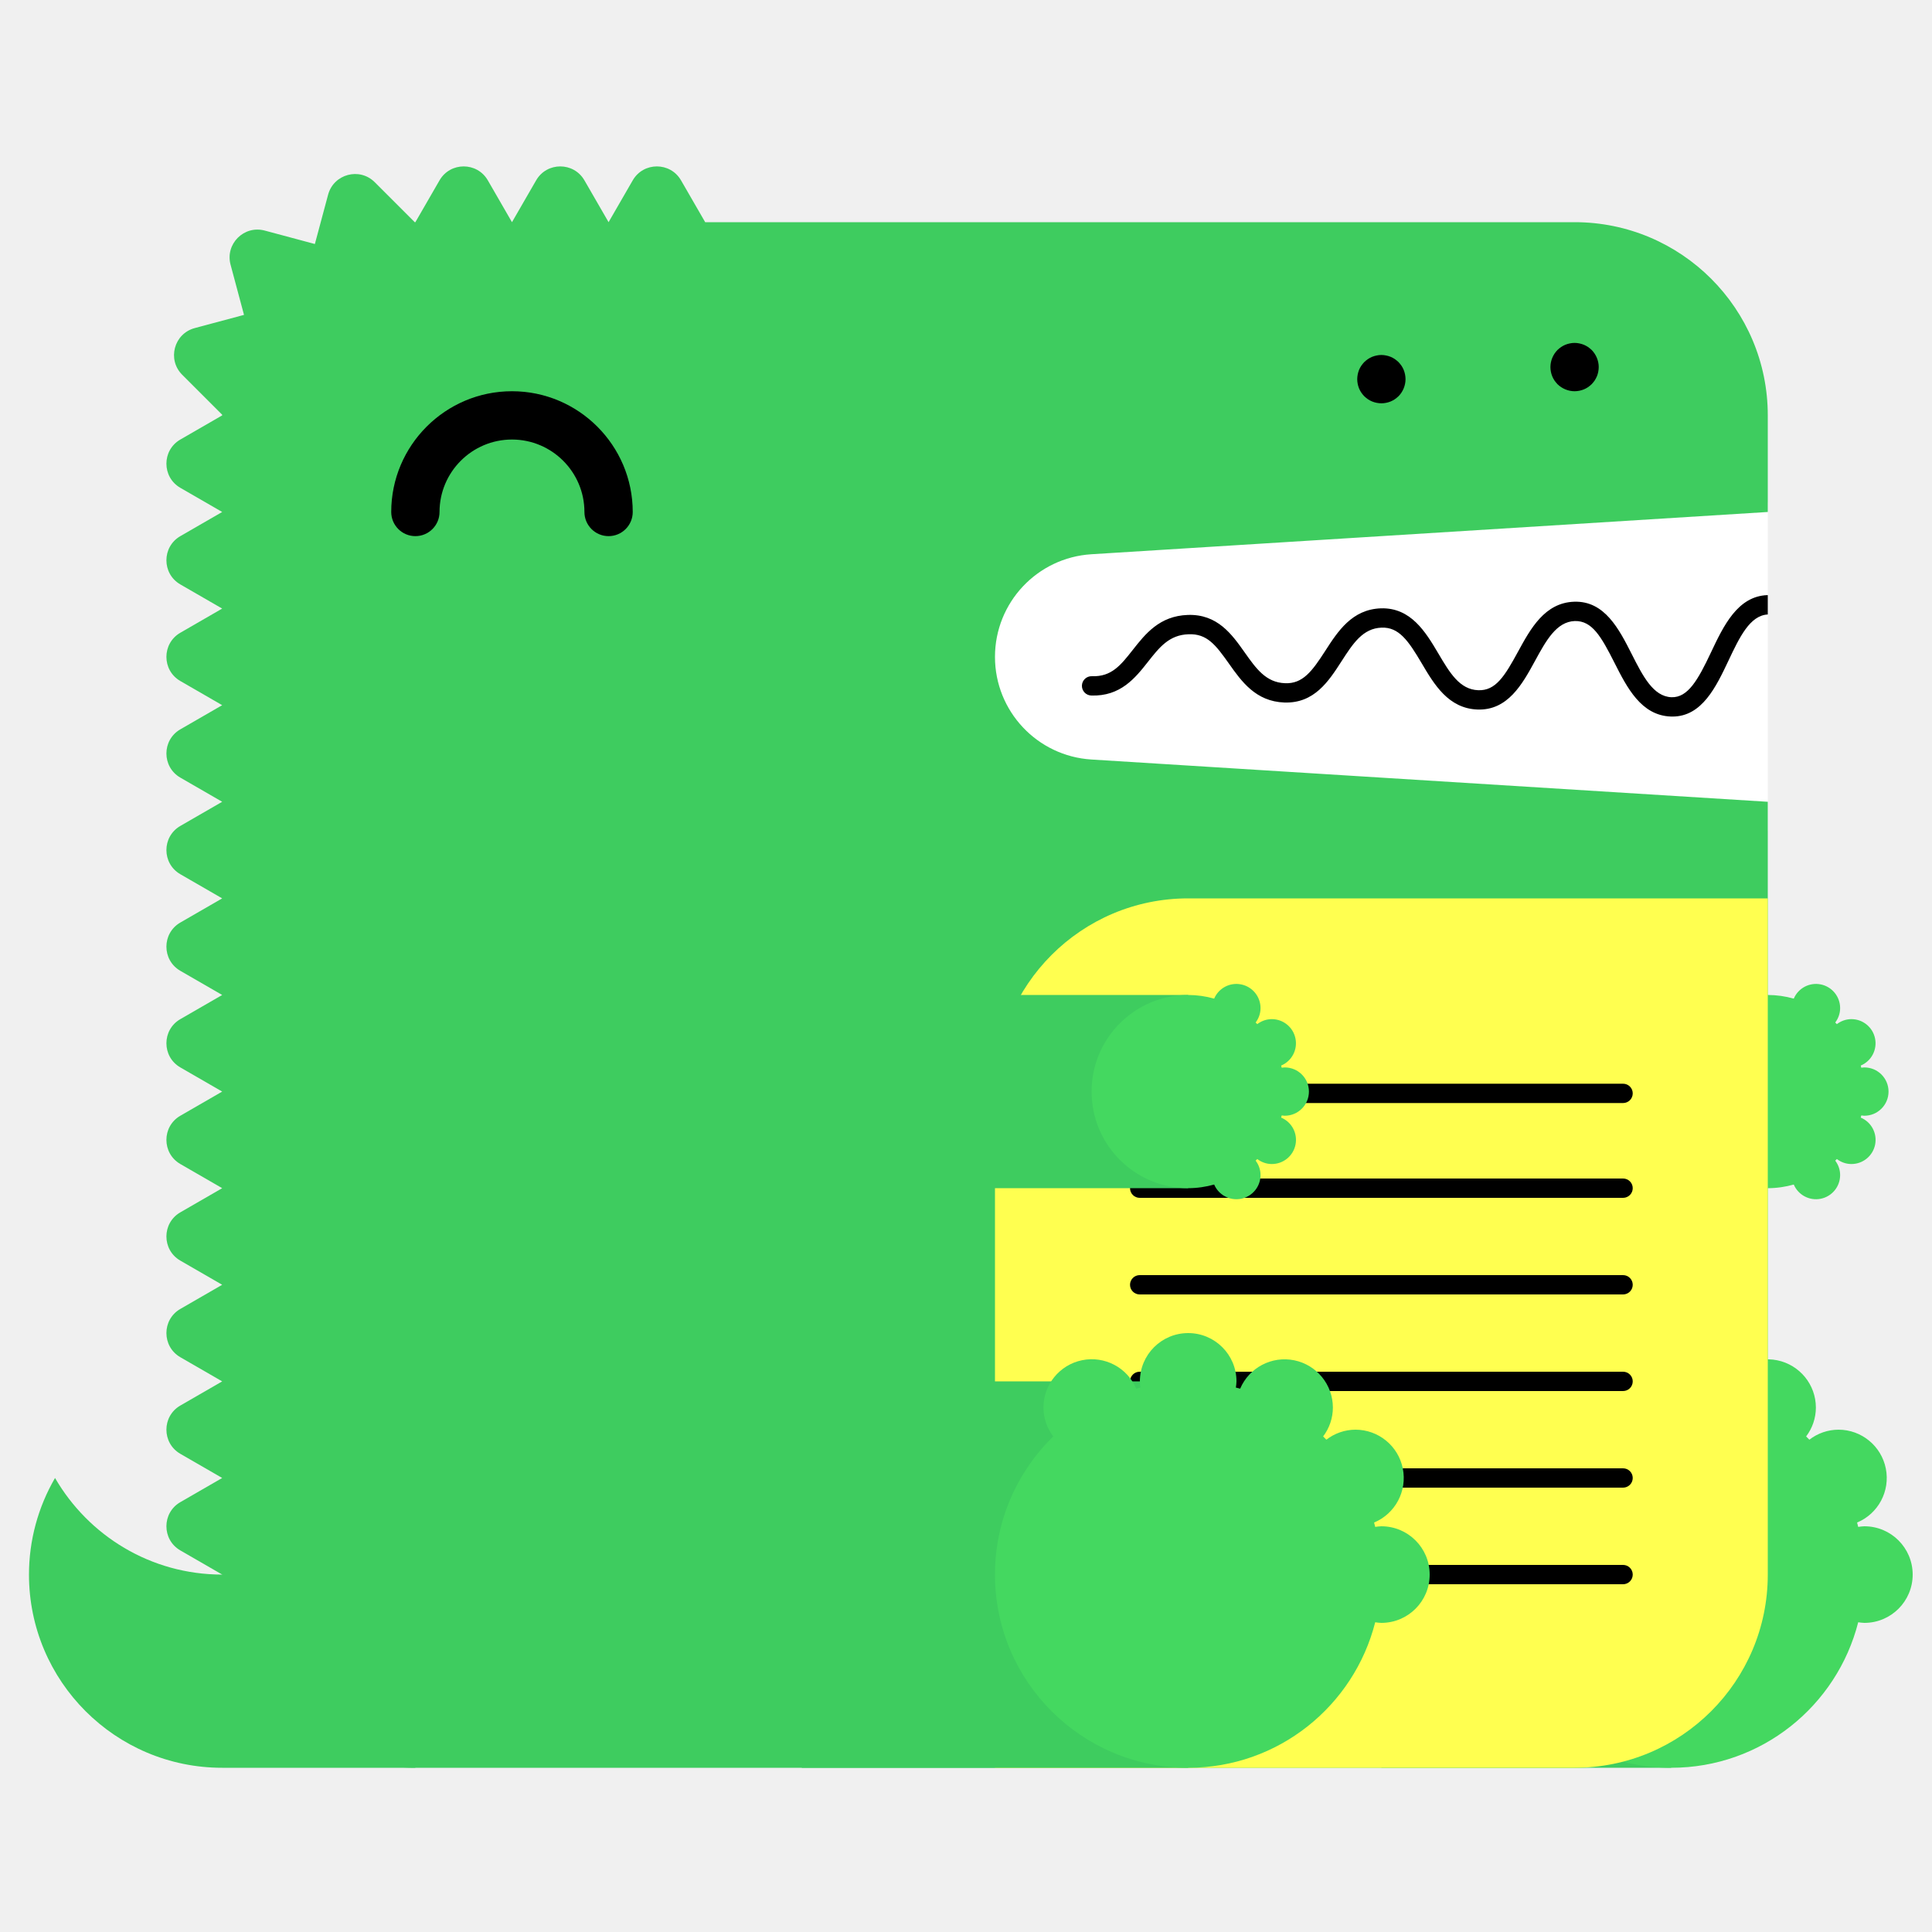
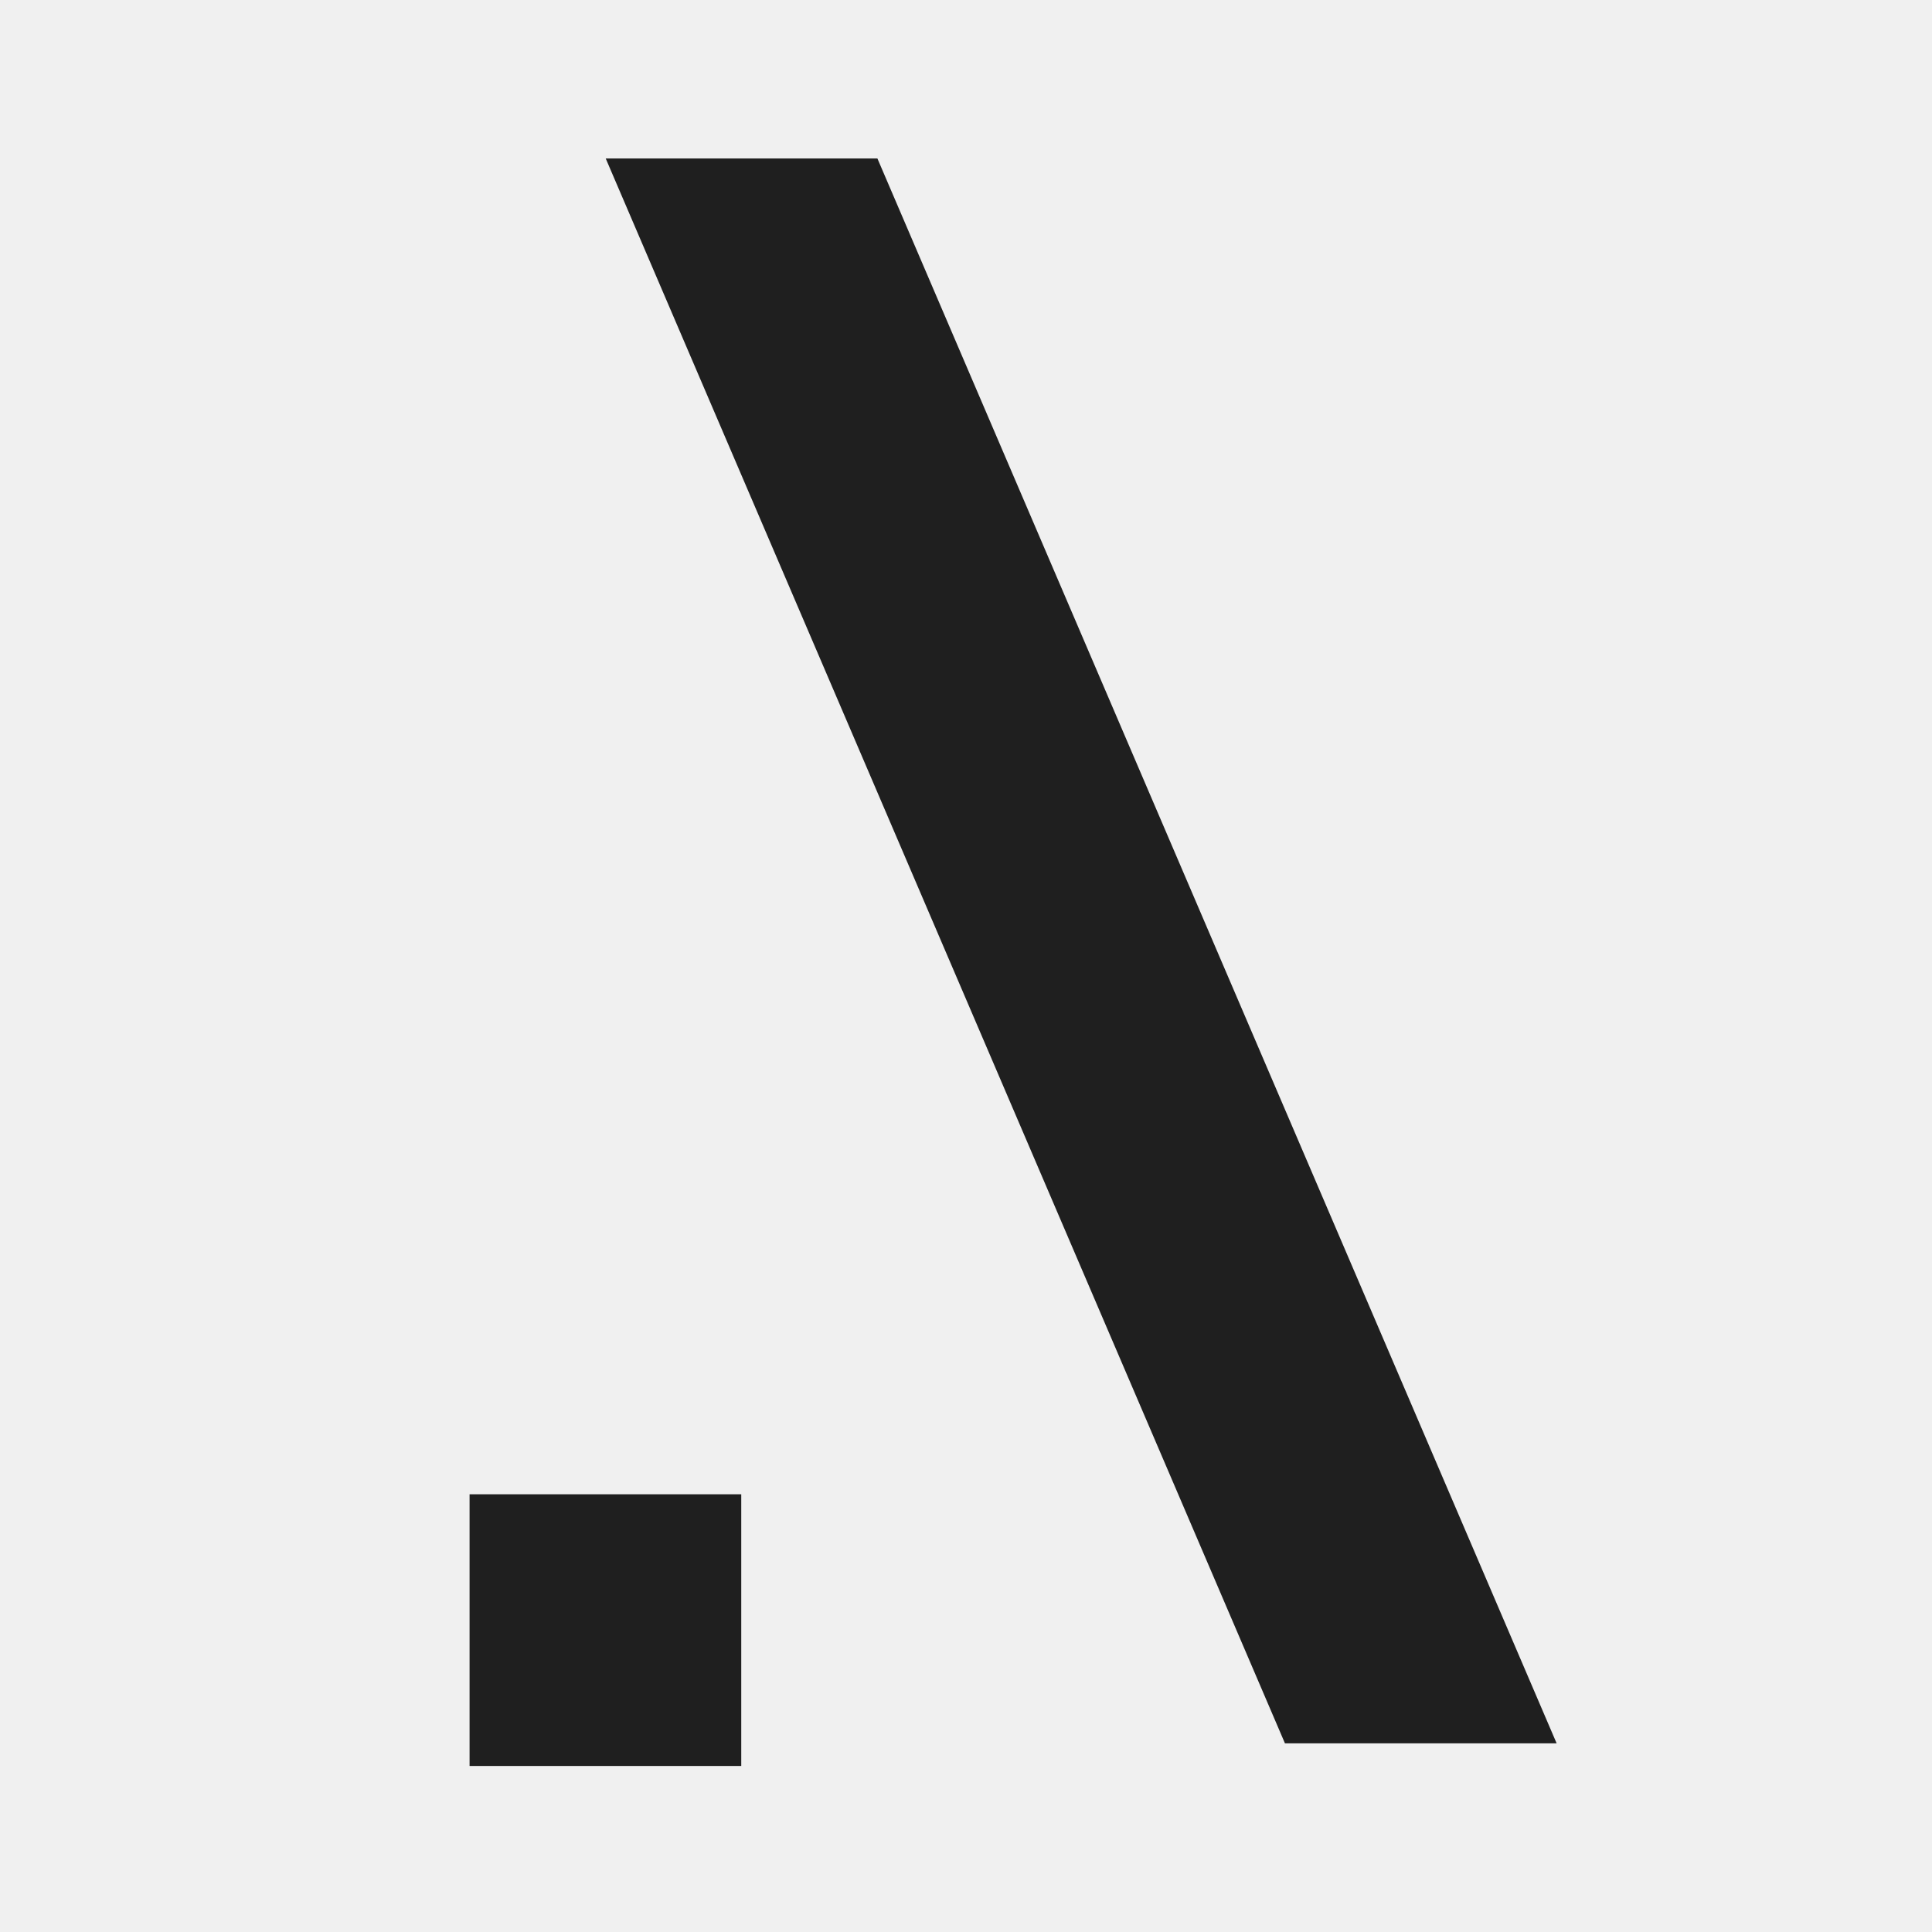
- <svg xmlns="http://www.w3.org/2000/svg" width="200" height="200" viewBox="0 0 200 200">
-   <g fill="none" fill-rule="evenodd">
-     <path fill="#FFF" d="M99 52h84v34H99z" />
-     <path d="M23 163c-7.398 0-13.843-4.027-17.303-10A19.886 19.886 0 0 0 3 163c0 11.046 8.954 20 20 20h20v-20H23z" fill="#3ECC5F" />
-     <path d="M112.98 57.376L183 53V43c0-11.046-8.954-20-20-20H73l-2.5-4.33c-1.112-1.925-3.889-1.925-5 0L63 23l-2.5-4.33c-1.111-1.925-3.889-1.925-5 0L53 23l-2.5-4.33c-1.111-1.925-3.889-1.925-5 0L43 23c-.022 0-.042.003-.065.003l-4.142-4.141c-1.57-1.571-4.252-.853-4.828 1.294l-1.369 5.104-5.192-1.392c-2.148-.575-4.111 1.389-3.535 3.536l1.39 5.193-5.102 1.367c-2.148.576-2.867 3.259-1.296 4.83l4.142 4.142c0 .021-.003.042-.003.064l-4.33 2.5c-1.925 1.111-1.925 3.889 0 5L23 53l-4.33 2.5c-1.925 1.111-1.925 3.889 0 5L23 63l-4.33 2.5c-1.925 1.111-1.925 3.889 0 5L23 73l-4.33 2.5c-1.925 1.111-1.925 3.889 0 5L23 83l-4.33 2.5c-1.925 1.111-1.925 3.889 0 5L23 93l-4.33 2.5c-1.925 1.111-1.925 3.889 0 5L23 103l-4.33 2.5c-1.925 1.111-1.925 3.889 0 5L23 113l-4.33 2.5c-1.925 1.111-1.925 3.889 0 5L23 123l-4.33 2.5c-1.925 1.111-1.925 3.889 0 5L23 133l-4.33 2.5c-1.925 1.111-1.925 3.889 0 5L23 143l-4.33 2.5c-1.925 1.111-1.925 3.889 0 5L23 153l-4.33 2.5c-1.925 1.111-1.925 3.889 0 5L23 163c0 11.046 8.954 20 20 20h120c11.046 0 20-8.954 20-20V83l-70.02-4.376A10.645 10.645 0 0 1 103 68c0-5.621 4.37-10.273 9.98-10.624" fill="#3ECC5F" />
-     <path fill="#3ECC5F" d="M143 183h30v-40h-30z" />
-     <path d="M193 158c-.219 0-.428.037-.639.064-.038-.15-.074-.301-.116-.451A5 5 0 0 0 190.32 148a4.96 4.96 0 0 0-3.016 1.036 26.531 26.531 0 0 0-.335-.336 4.955 4.955 0 0 0 1.011-2.987 5 5 0 0 0-9.599-1.959c-.148-.042-.297-.077-.445-.115.027-.211.064-.42.064-.639a5 5 0 0 0-5-5 5 5 0 0 0-5 5c0 .219.037.428.064.639-.148.038-.297.073-.445.115a4.998 4.998 0 0 0-9.599 1.959c0 1.125.384 2.151 1.011 2.987-3.717 3.632-6.031 8.693-6.031 14.3 0 11.046 8.954 20 20 20 9.339 0 17.16-6.41 19.361-15.064.211.027.42.064.639.064a5 5 0 0 0 5-5 5 5 0 0 0-5-5" fill="#44D860" />
-     <path fill="#3ECC5F" d="M153 123h30v-20h-30z" />
-     <path d="M193 115.5a2.5 2.5 0 1 0 0-5c-.109 0-.214.019-.319.032-.02-.075-.037-.15-.058-.225a2.501 2.501 0 0 0-.963-4.807c-.569 0-1.088.197-1.508.518a6.653 6.653 0 0 0-.168-.168c.314-.417.506-.931.506-1.494a2.5 2.5 0 0 0-4.8-.979A9.987 9.987 0 0 0 183 103c-5.522 0-10 4.478-10 10s4.478 10 10 10c.934 0 1.833-.138 2.69-.377a2.5 2.5 0 0 0 4.8-.979c0-.563-.192-1.077-.506-1.494.057-.055.113-.111.168-.168.42.321.939.518 1.508.518a2.5 2.5 0 0 0 .963-4.807c.021-.074.038-.15.058-.225.105.013.21.032.319.032" fill="#44D860" />
-     <path d="M63 55.5a2.5 2.5 0 0 1-2.5-2.5c0-4.136-3.364-7.5-7.5-7.5s-7.5 3.364-7.5 7.5a2.5 2.5 0 1 1-5 0c0-6.893 5.607-12.5 12.5-12.5S65.5 46.107 65.5 53a2.5 2.5 0 0 1-2.5 2.5" fill="#000" />
-     <path d="M103 183h60c11.046 0 20-8.954 20-20V93h-60c-11.046 0-20 8.954-20 20v70z" fill="#FFFF50" />
-     <path d="M168.02 124h-50.04a1 1 0 1 1 0-2h50.04a1 1 0 1 1 0 2m0 20h-50.04a1 1 0 1 1 0-2h50.04a1 1 0 1 1 0 2m0 20h-50.04a1 1 0 1 1 0-2h50.04a1 1 0 1 1 0 2m0-49.814h-50.04a1 1 0 1 1 0-2h50.04a1 1 0 1 1 0 2m0 19.814h-50.04a1 1 0 1 1 0-2h50.04a1 1 0 1 1 0 2m0 20h-50.04a1 1 0 1 1 0-2h50.04a1 1 0 1 1 0 2M183 61.611c-.012 0-.022-.006-.034-.005-3.09.105-4.552 3.196-5.842 5.923-1.346 2.85-2.387 4.703-4.093 4.647-1.889-.068-2.969-2.202-4.113-4.46-1.314-2.594-2.814-5.536-5.963-5.426-3.046.104-4.513 2.794-5.807 5.167-1.377 2.528-2.314 4.065-4.121 3.994-1.927-.07-2.951-1.805-4.136-3.813-1.321-2.236-2.848-4.75-5.936-4.664-2.994.103-4.465 2.385-5.763 4.4-1.373 2.13-2.335 3.428-4.165 3.351-1.973-.07-2.992-1.51-4.171-3.177-1.324-1.873-2.816-3.993-5.895-3.89-2.928.1-4.399 1.97-5.696 3.618-1.232 1.564-2.194 2.802-4.229 2.724a1 1 0 0 0-.072 2c3.017.101 4.545-1.8 5.872-3.487 1.177-1.496 2.193-2.787 4.193-2.855 1.926-.082 2.829 1.115 4.195 3.045 1.297 1.834 2.769 3.914 5.731 4.021 3.103.104 4.596-2.215 5.918-4.267 1.182-1.834 2.202-3.417 4.15-3.484 1.793-.067 2.769 1.35 4.145 3.681 1.297 2.197 2.766 4.686 5.787 4.796 3.125.108 4.634-2.62 5.949-5.035 1.139-2.088 2.214-4.06 4.119-4.126 1.793-.042 2.728 1.595 4.111 4.33 1.292 2.553 2.757 5.445 5.825 5.556l.169.003c3.064 0 4.518-3.075 5.805-5.794 1.139-2.41 2.217-4.68 4.067-4.773v-2z" fill="#000" />
-     <path fill="#3ECC5F" d="M83 183h40v-40H83z" />
-     <path d="M143 158c-.219 0-.428.037-.639.064-.038-.15-.074-.301-.116-.451A5 5 0 0 0 140.32 148a4.96 4.96 0 0 0-3.016 1.036 26.531 26.531 0 0 0-.335-.336 4.955 4.955 0 0 0 1.011-2.987 5 5 0 0 0-9.599-1.959c-.148-.042-.297-.077-.445-.115.027-.211.064-.42.064-.639a5 5 0 0 0-5-5 5 5 0 0 0-5 5c0 .219.037.428.064.639-.148.038-.297.073-.445.115a4.998 4.998 0 0 0-9.599 1.959c0 1.125.384 2.151 1.011 2.987-3.717 3.632-6.031 8.693-6.031 14.3 0 11.046 8.954 20 20 20 9.339 0 17.16-6.41 19.361-15.064.211.027.42.064.639.064a5 5 0 0 0 5-5 5 5 0 0 0-5-5" fill="#44D860" />
-     <path fill="#3ECC5F" d="M83 123h40v-20H83z" />
-     <path d="M133 115.5a2.5 2.5 0 1 0 0-5c-.109 0-.214.019-.319.032-.02-.075-.037-.15-.058-.225a2.501 2.501 0 0 0-.963-4.807c-.569 0-1.088.197-1.508.518a6.653 6.653 0 0 0-.168-.168c.314-.417.506-.931.506-1.494a2.5 2.5 0 0 0-4.8-.979A9.987 9.987 0 0 0 123 103c-5.522 0-10 4.478-10 10s4.478 10 10 10c.934 0 1.833-.138 2.69-.377a2.5 2.5 0 0 0 4.8-.979c0-.563-.192-1.077-.506-1.494.057-.055.113-.111.168-.168.42.321.939.518 1.508.518a2.5 2.5 0 0 0 .963-4.807c.021-.074.038-.15.058-.225.105.013.21.032.319.032" fill="#44D860" />
-     <path d="M143 41.75c-.16 0-.33-.02-.49-.05a2.52 2.52 0 0 1-.47-.14c-.15-.06-.29-.14-.431-.23-.13-.09-.259-.2-.38-.31-.109-.12-.219-.24-.309-.38s-.17-.28-.231-.43a2.619 2.619 0 0 1-.189-.96c0-.16.02-.33.05-.49.03-.16.08-.31.139-.47.061-.15.141-.29.231-.43.09-.13.2-.26.309-.38.121-.11.25-.22.38-.31.141-.09.281-.17.431-.23.149-.06.31-.11.47-.14.32-.07.65-.07.98 0 .159.03.32.08.47.14.149.06.29.14.43.23.13.09.259.2.38.31.11.12.22.25.31.38.09.14.17.28.23.43.06.16.11.31.14.47.029.16.05.33.05.49 0 .66-.271 1.31-.73 1.77-.121.11-.25.22-.38.31-.14.09-.281.17-.43.23a2.565 2.565 0 0 1-.96.19m20-1.25c-.66 0-1.3-.27-1.771-.73a3.802 3.802 0 0 1-.309-.38c-.09-.14-.17-.28-.231-.43a2.619 2.619 0 0 1-.189-.96c0-.66.27-1.3.729-1.77.121-.11.25-.22.38-.31.141-.09.281-.17.431-.23.149-.06.31-.11.47-.14.32-.07.66-.07.98 0 .159.03.32.08.47.14.149.06.29.14.43.23.13.09.259.2.38.31.459.47.73 1.11.73 1.77 0 .16-.021.33-.05.49-.03.16-.08.32-.14.47-.07.15-.14.29-.23.43-.09.13-.2.26-.31.38-.121.11-.25.22-.38.31-.14.09-.281.17-.43.23a2.565 2.565 0 0 1-.96.19" fill="#000" />
+ <svg xmlns="http://www.w3.org/2000/svg" width="512" height="512" viewBox="0 0 512 512" fill="none">
+   <g clip-path="url(#clip0_29_185)">
+     <path d="M340.523 462L160.523 42H232.523L412.523 462H340.523Z" fill="#1F1F1F" />
+     <path d="M124.441 468V396H196.441V468H124.441Z" fill="#1F1F1F" />
  </g>
+   <defs>
+     <clipPath id="clip0_29_185">
+       <rect width="512" height="512" fill="white" />
+     </clipPath>
+   </defs>
</svg>
